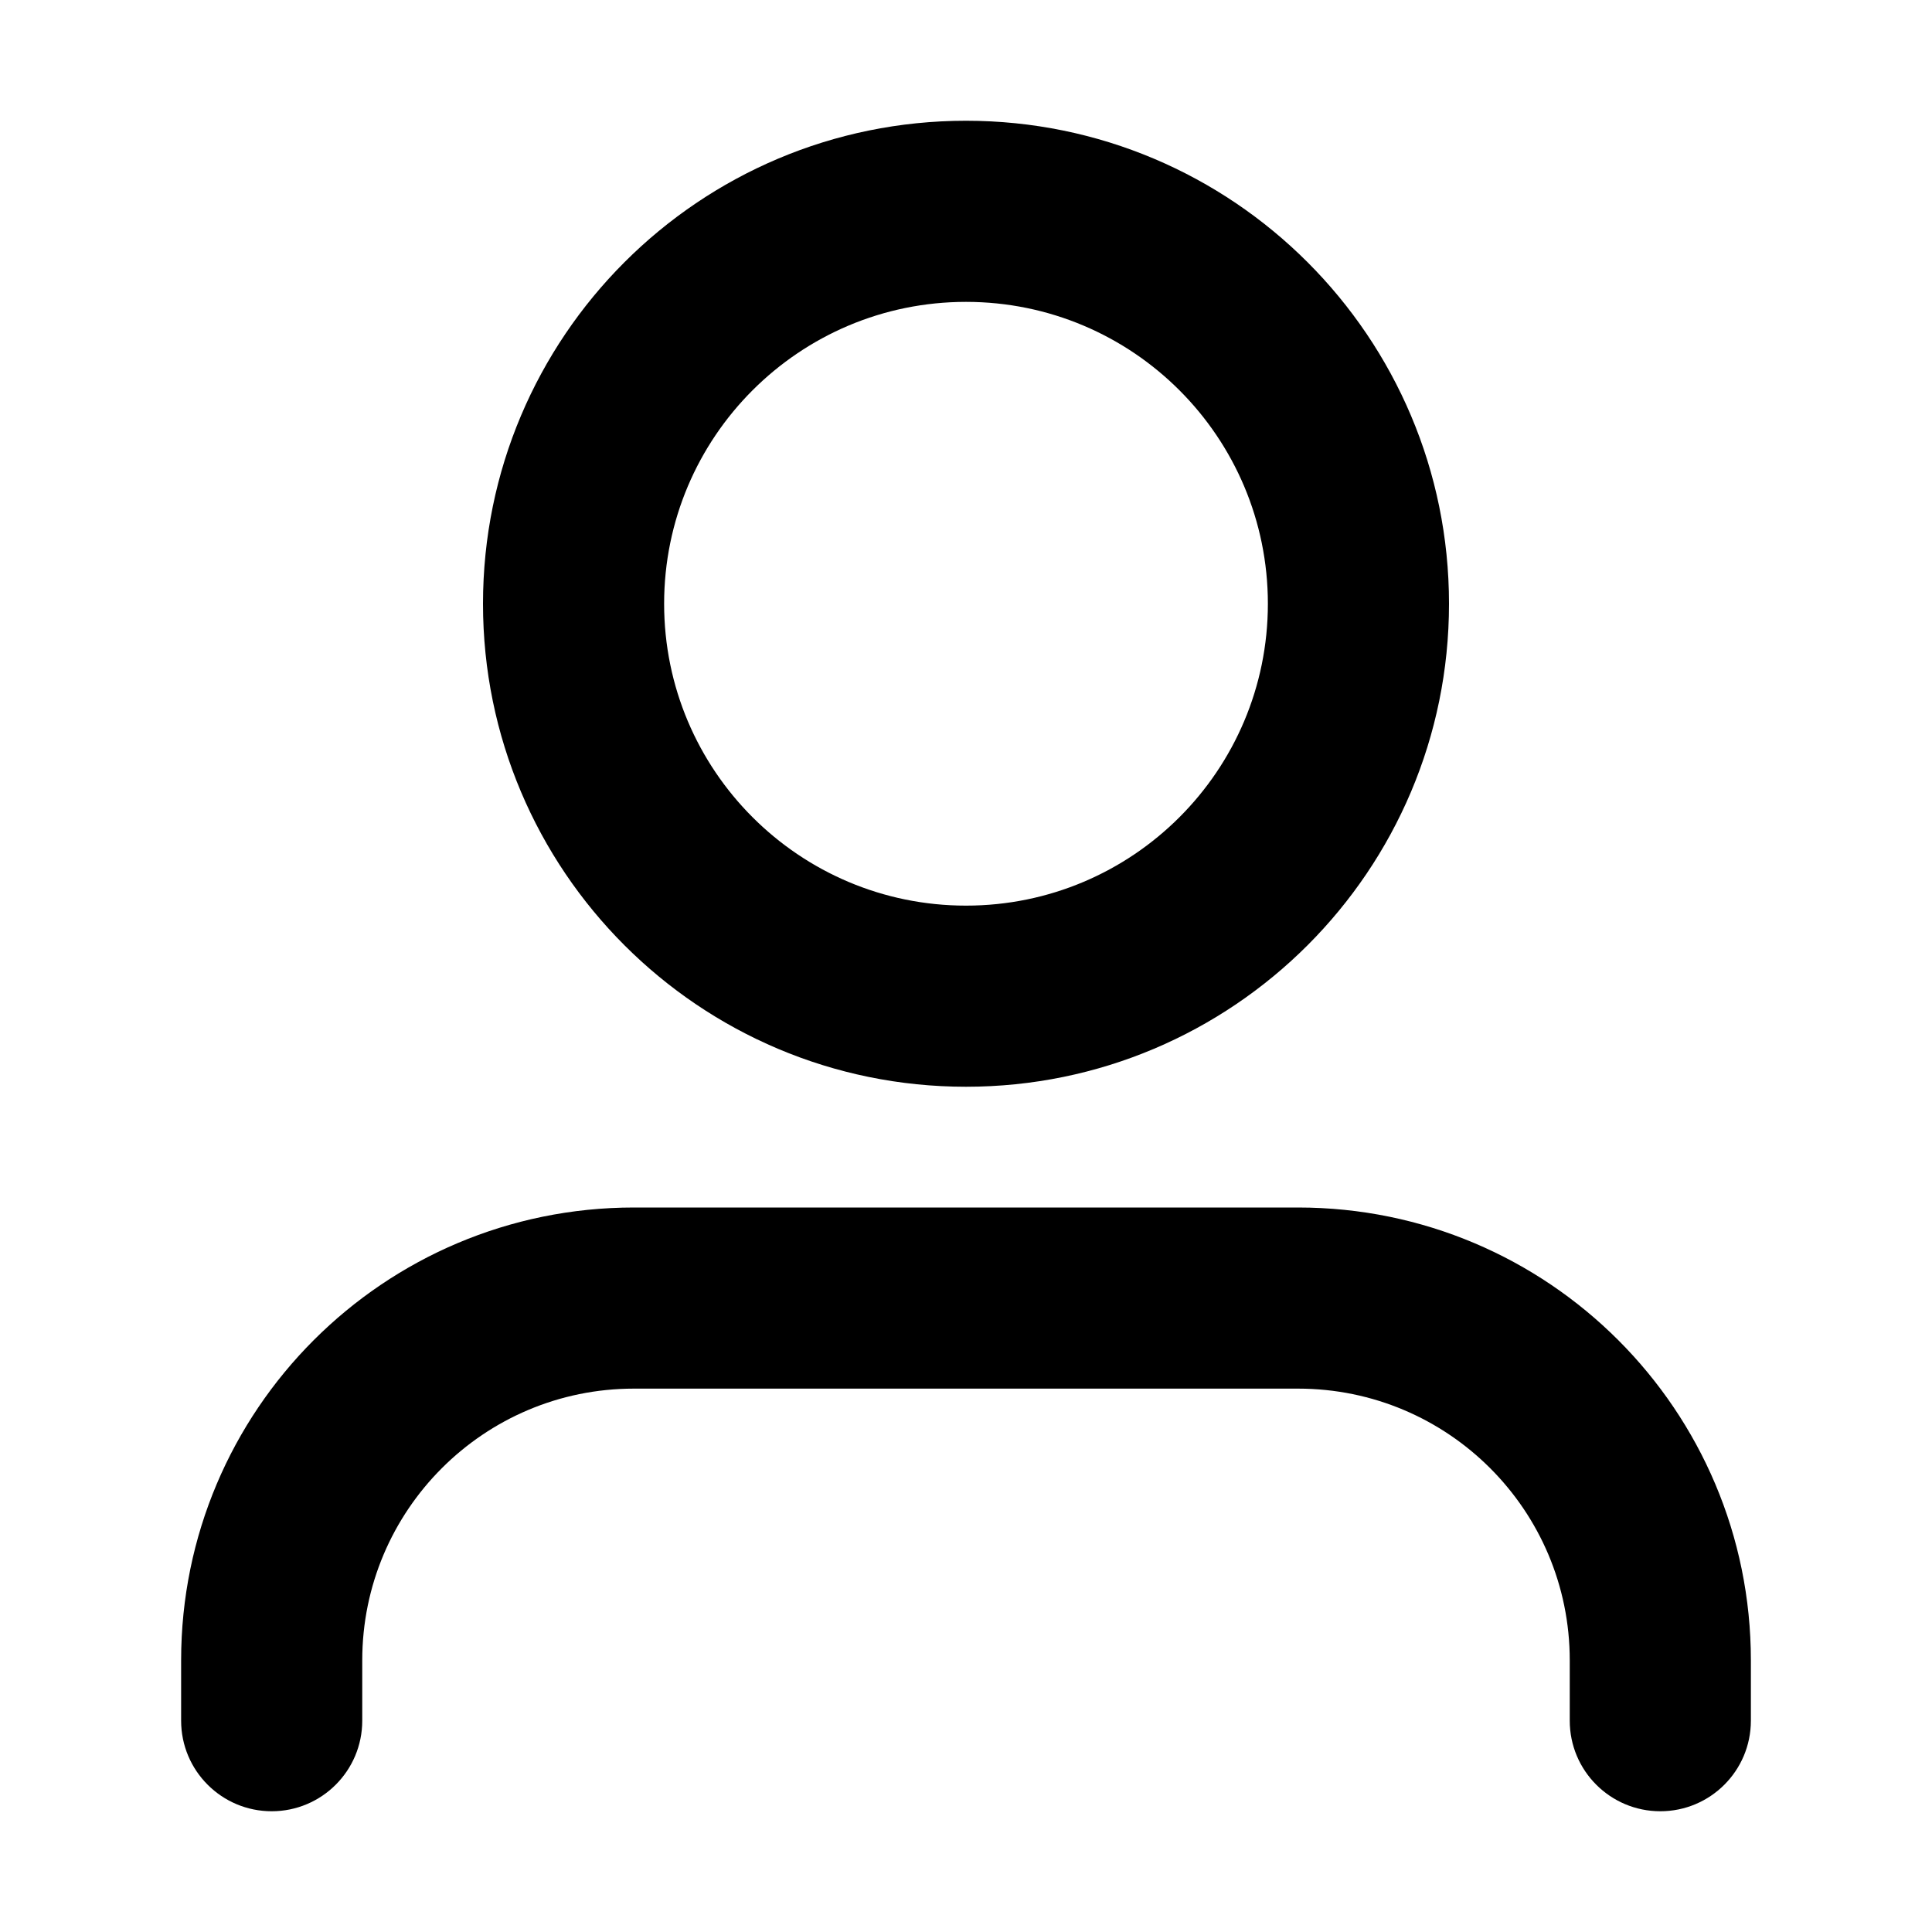
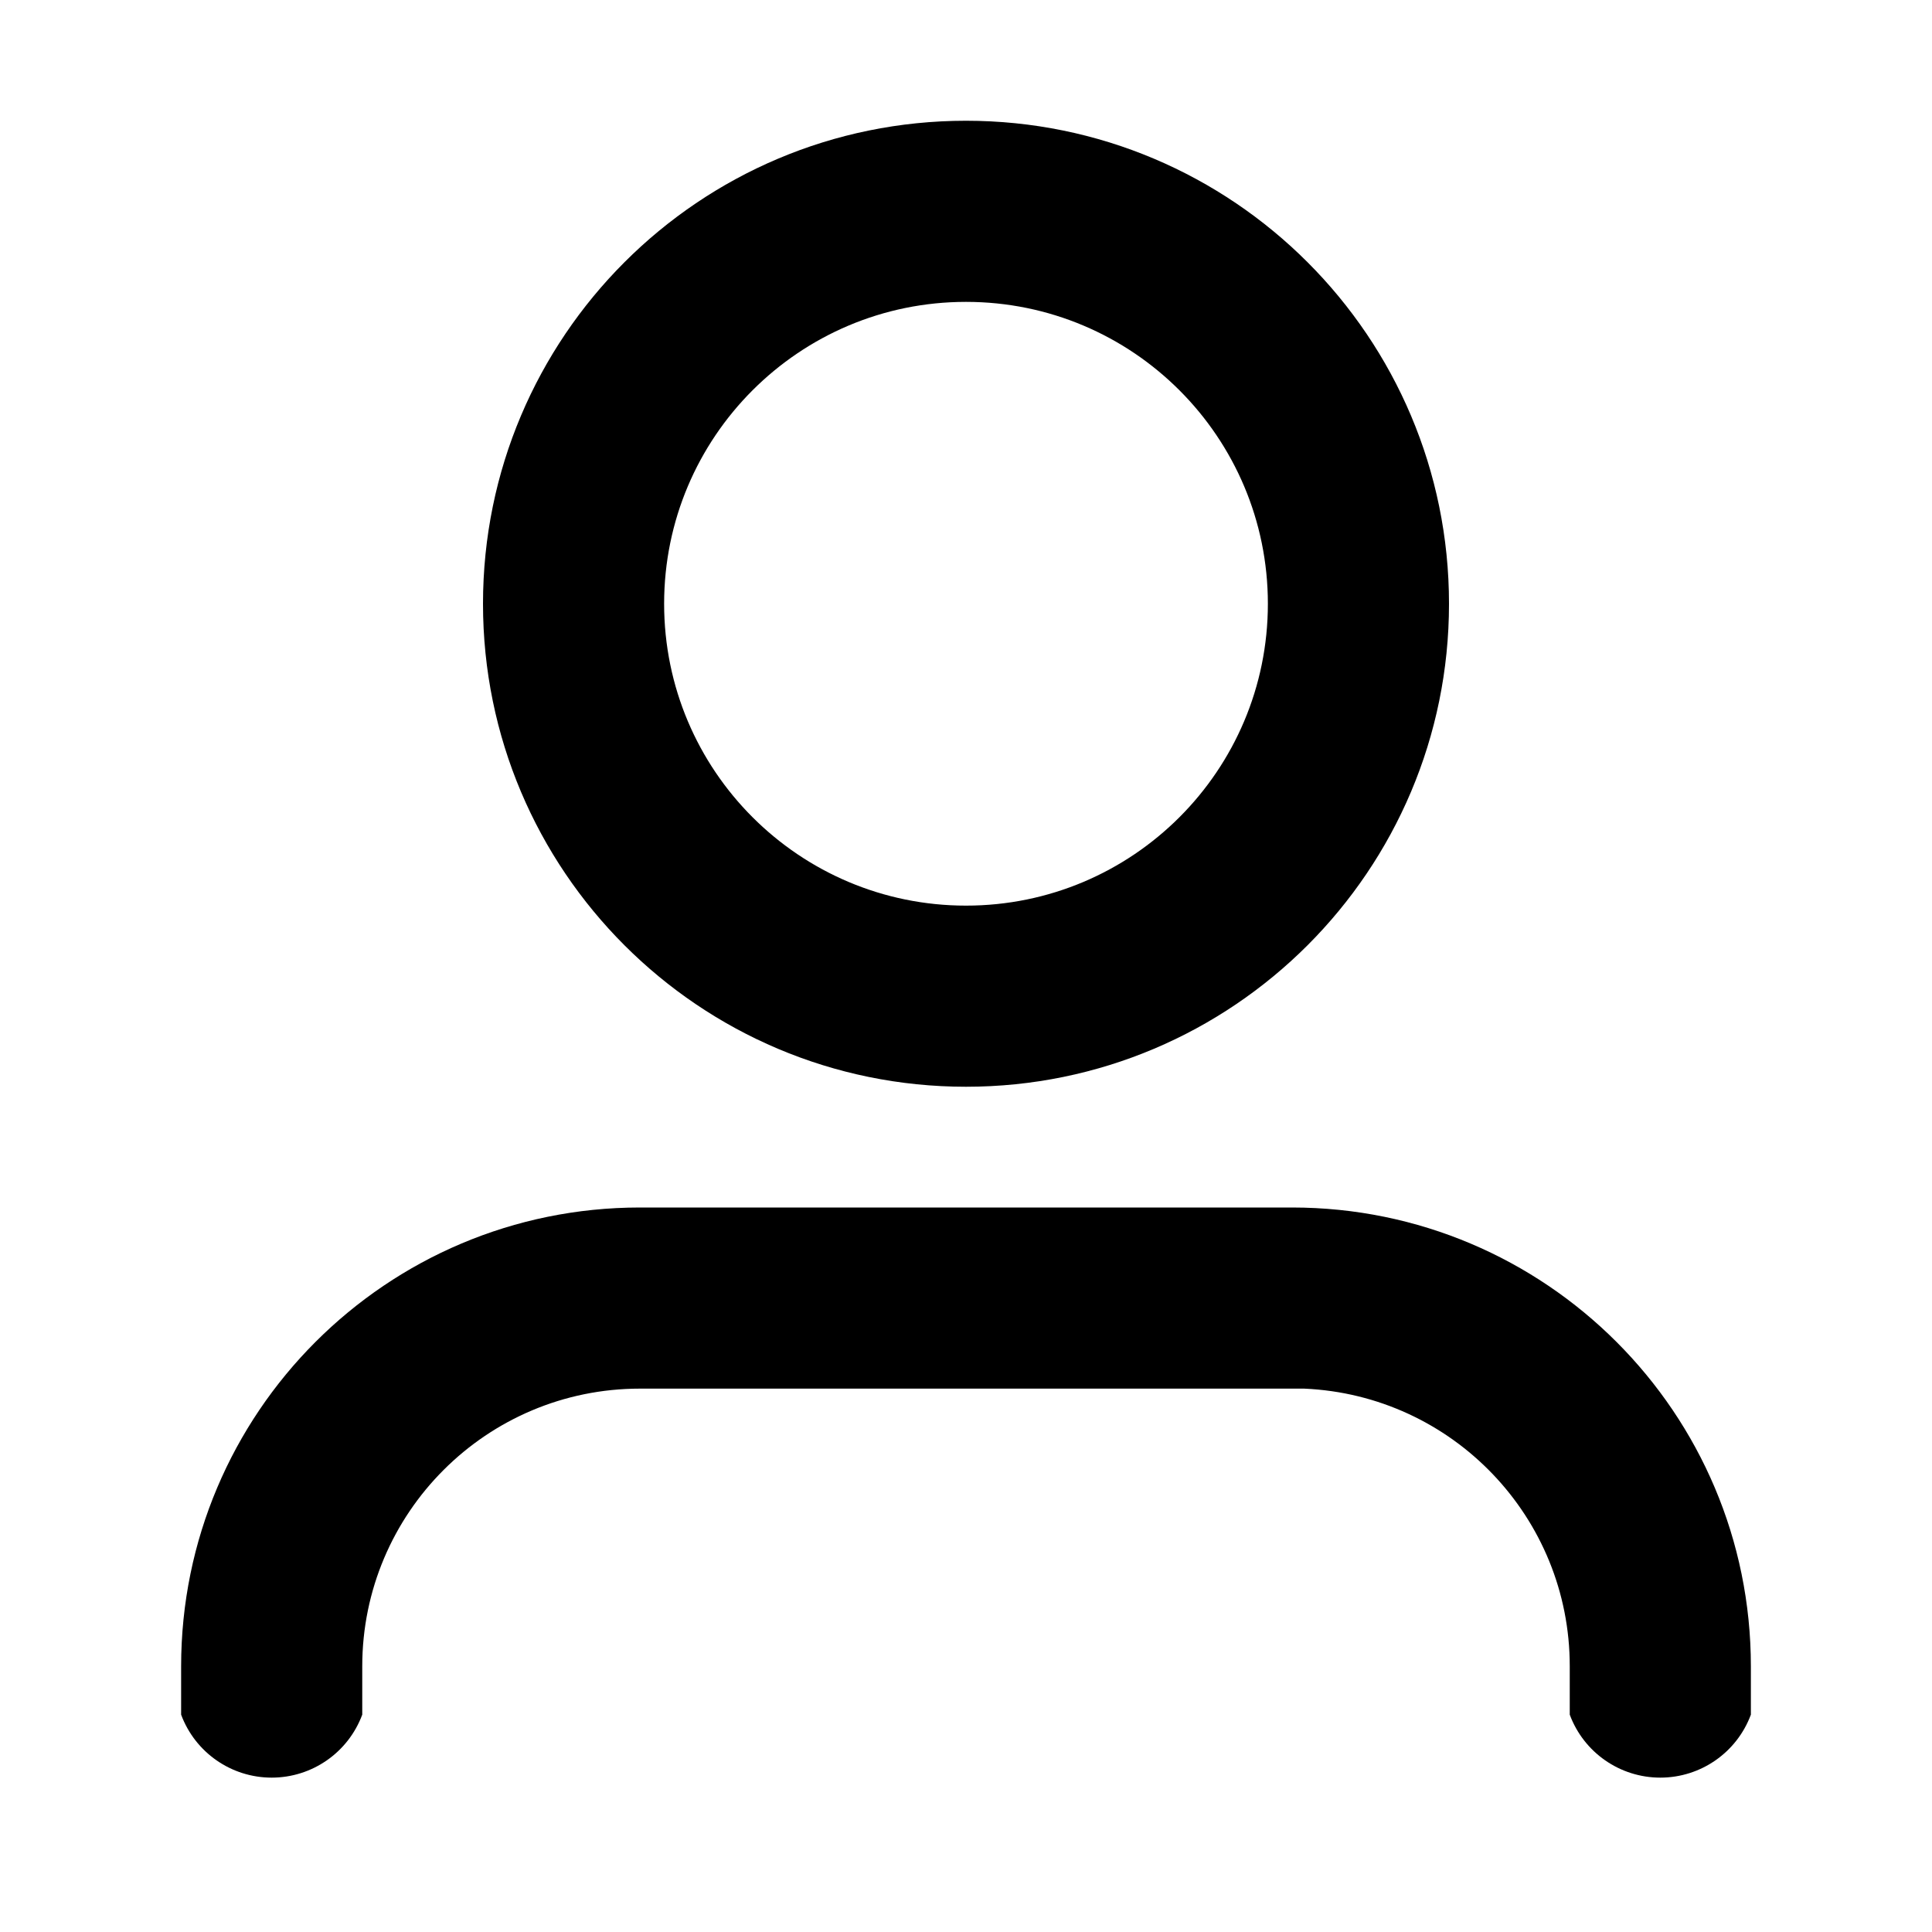
- <svg xmlns="http://www.w3.org/2000/svg" width="800px" height="800px" viewBox="0 0 16 16" fill="none">
-   <g fill="#000000">
-     <path fill-rule="evenodd" d="M8 1a4 4 0 100 8 4 4 0 000-8zM5.5 5a2.5 2.5 0 115 0 2.5 2.5 0 01-5 0z" clip-rule="evenodd" />
-     <path d="M5.25 10a3.75 3.75 0 00-3.75 3.75v.5a.75.75 0 001.5 0v-.5a2.25 2.25 0 012.25-2.25h5.5A2.25 2.25 0 0113 13.75v.5a.75.75 0 001.5 0v-.5A3.75 3.75 0 0010.75 10h-5.5z" />
+ <svg xmlns="http://www.w3.org/2000/svg" width="800" height="800" fill="none" viewBox="0 0 16 16">
+   <g fill="#000">
+     <path fill-rule="evenodd" d="M8 1a4 4 0 1 0 0 8 4 4 0 0 0 0-8zM5.5 5a2.5 2.5 0 1 1 5 0 2.5 2.5 0 0 1-5 0z" clip-rule="evenodd" />
+     <path d="M5.3 10a3.8 3.8 0 0 0-3.8 3.8v.4a.8.8 0 0 0 1.5 0v-.4a2.3 2.3 0 0 1 2.3-2.3h5.5a2.3 2.3 0 0 1 2.2 2.3v.4a.8.8 0 0 0 1.5 0v-.4a3.8 3.8 0 0 0-3.8-3.8H5.3z" />
  </g>
</svg>
